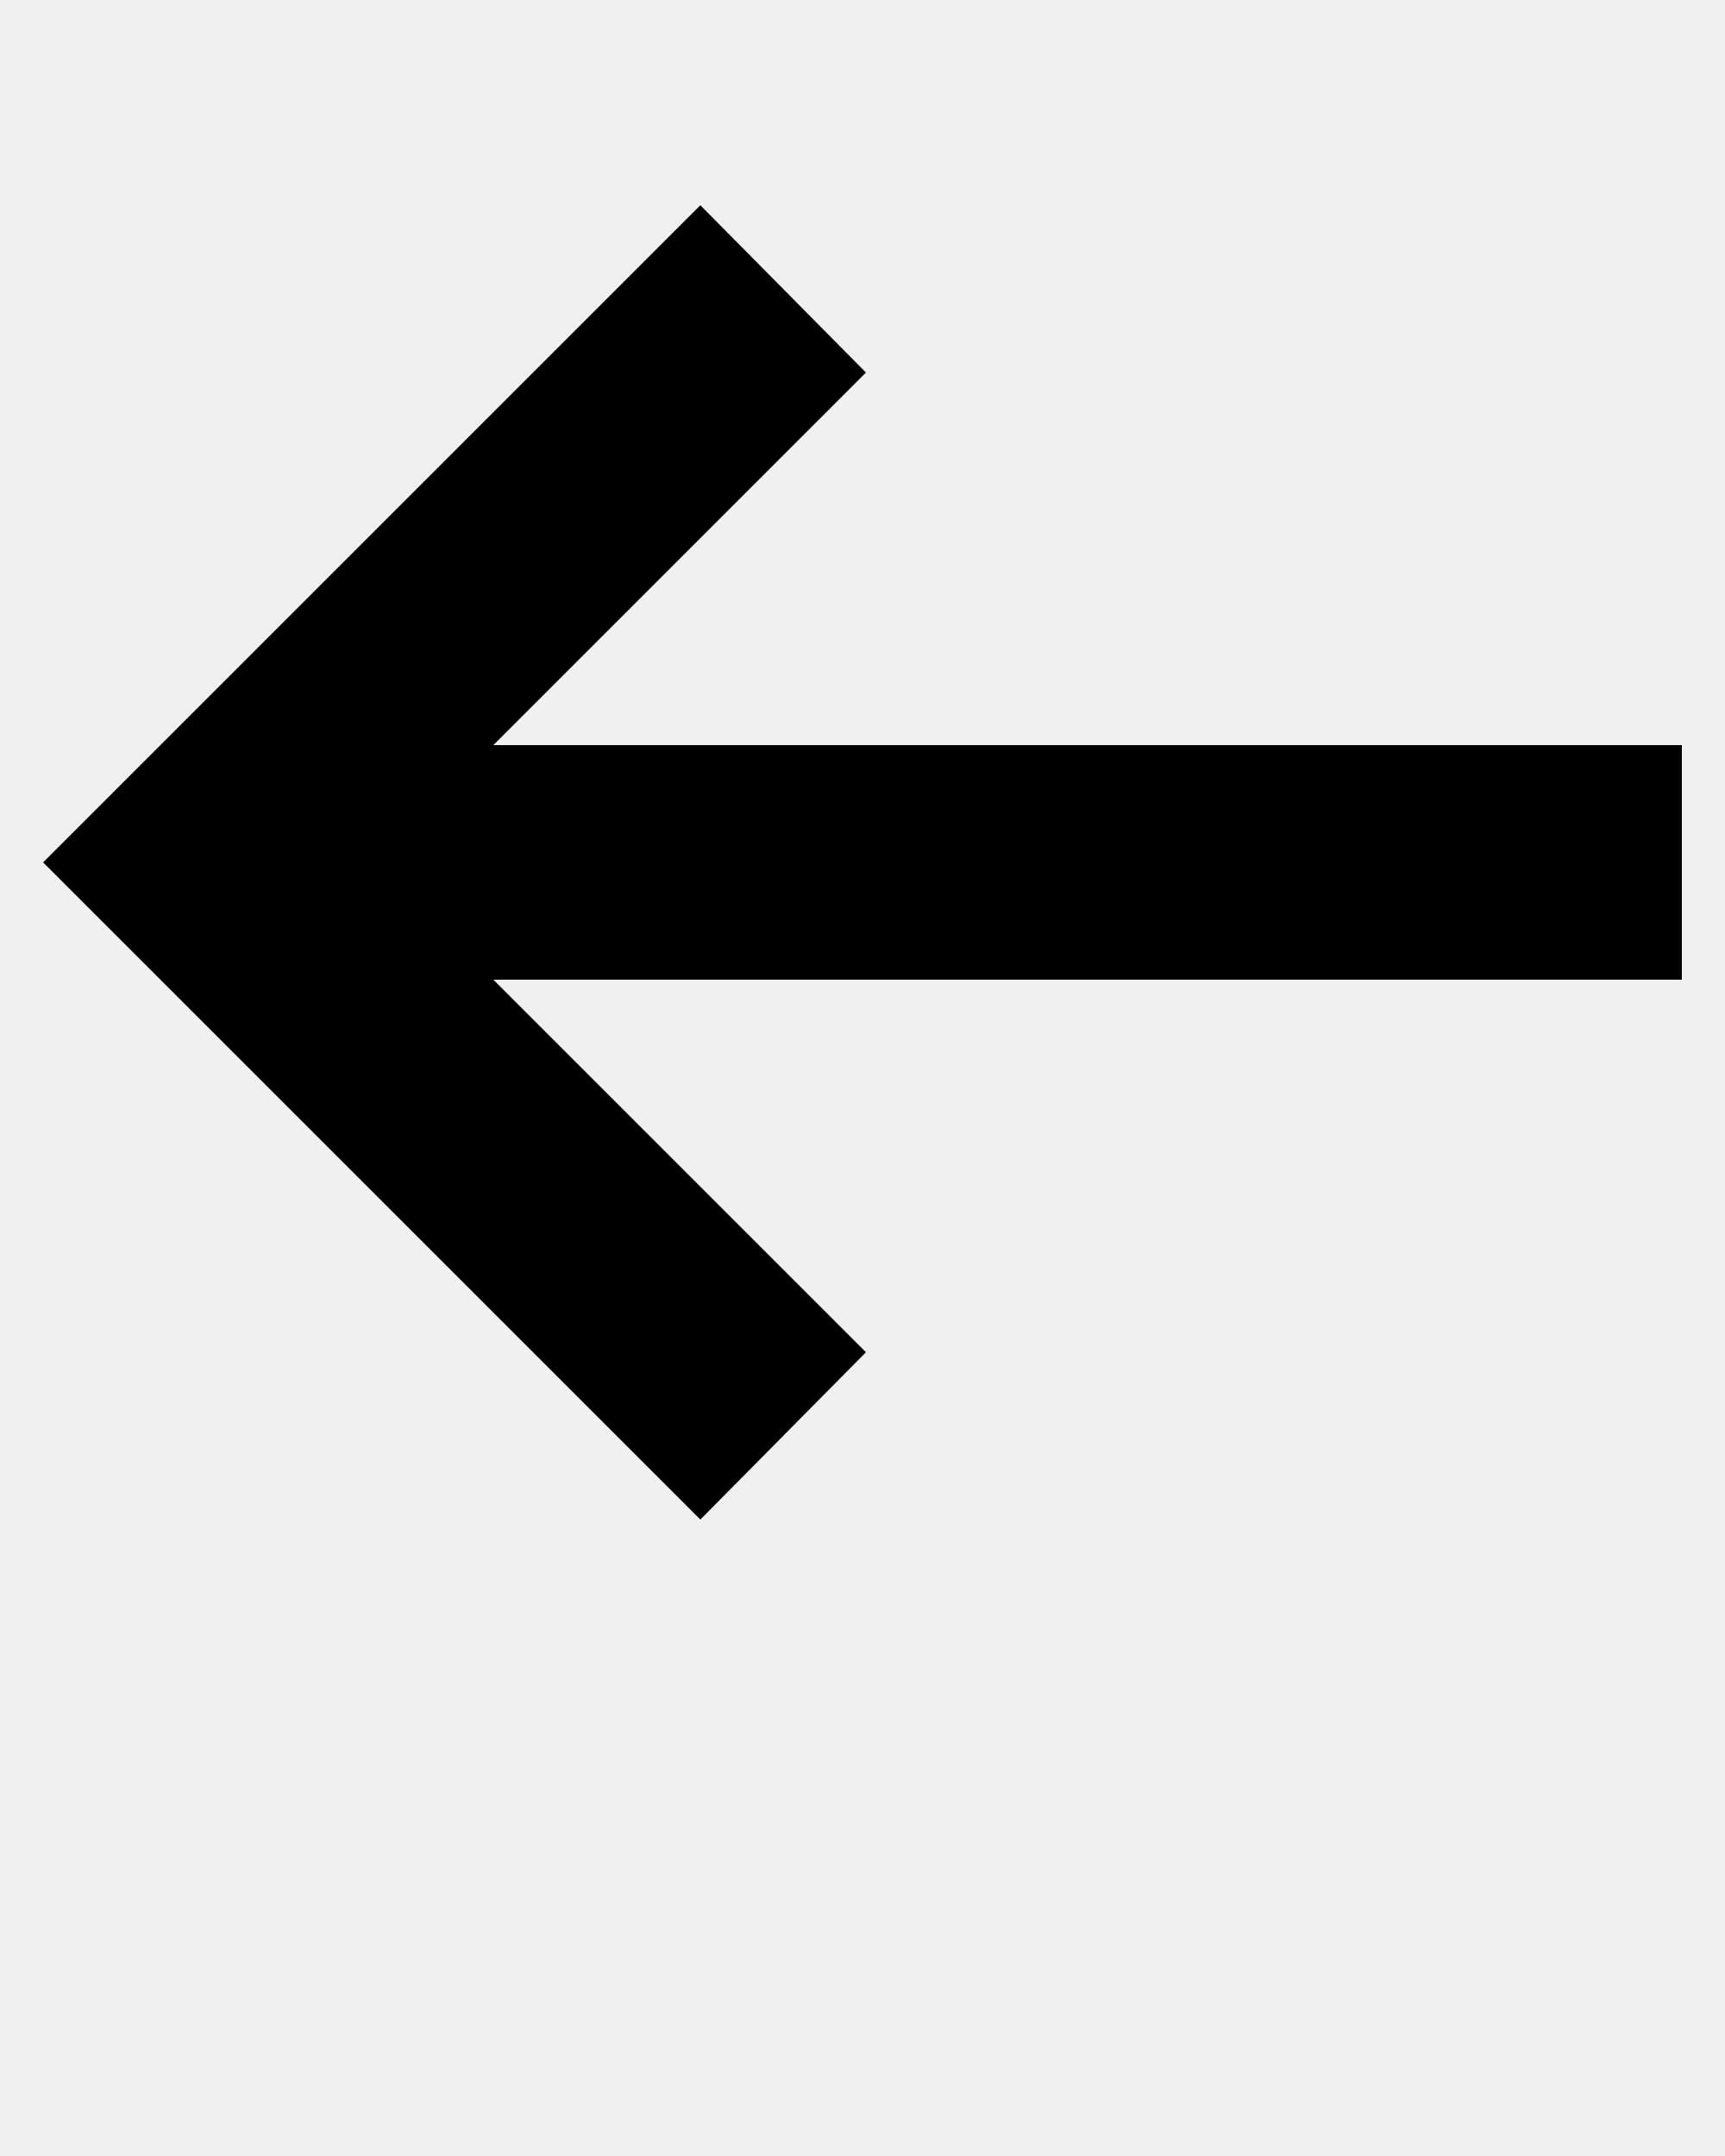
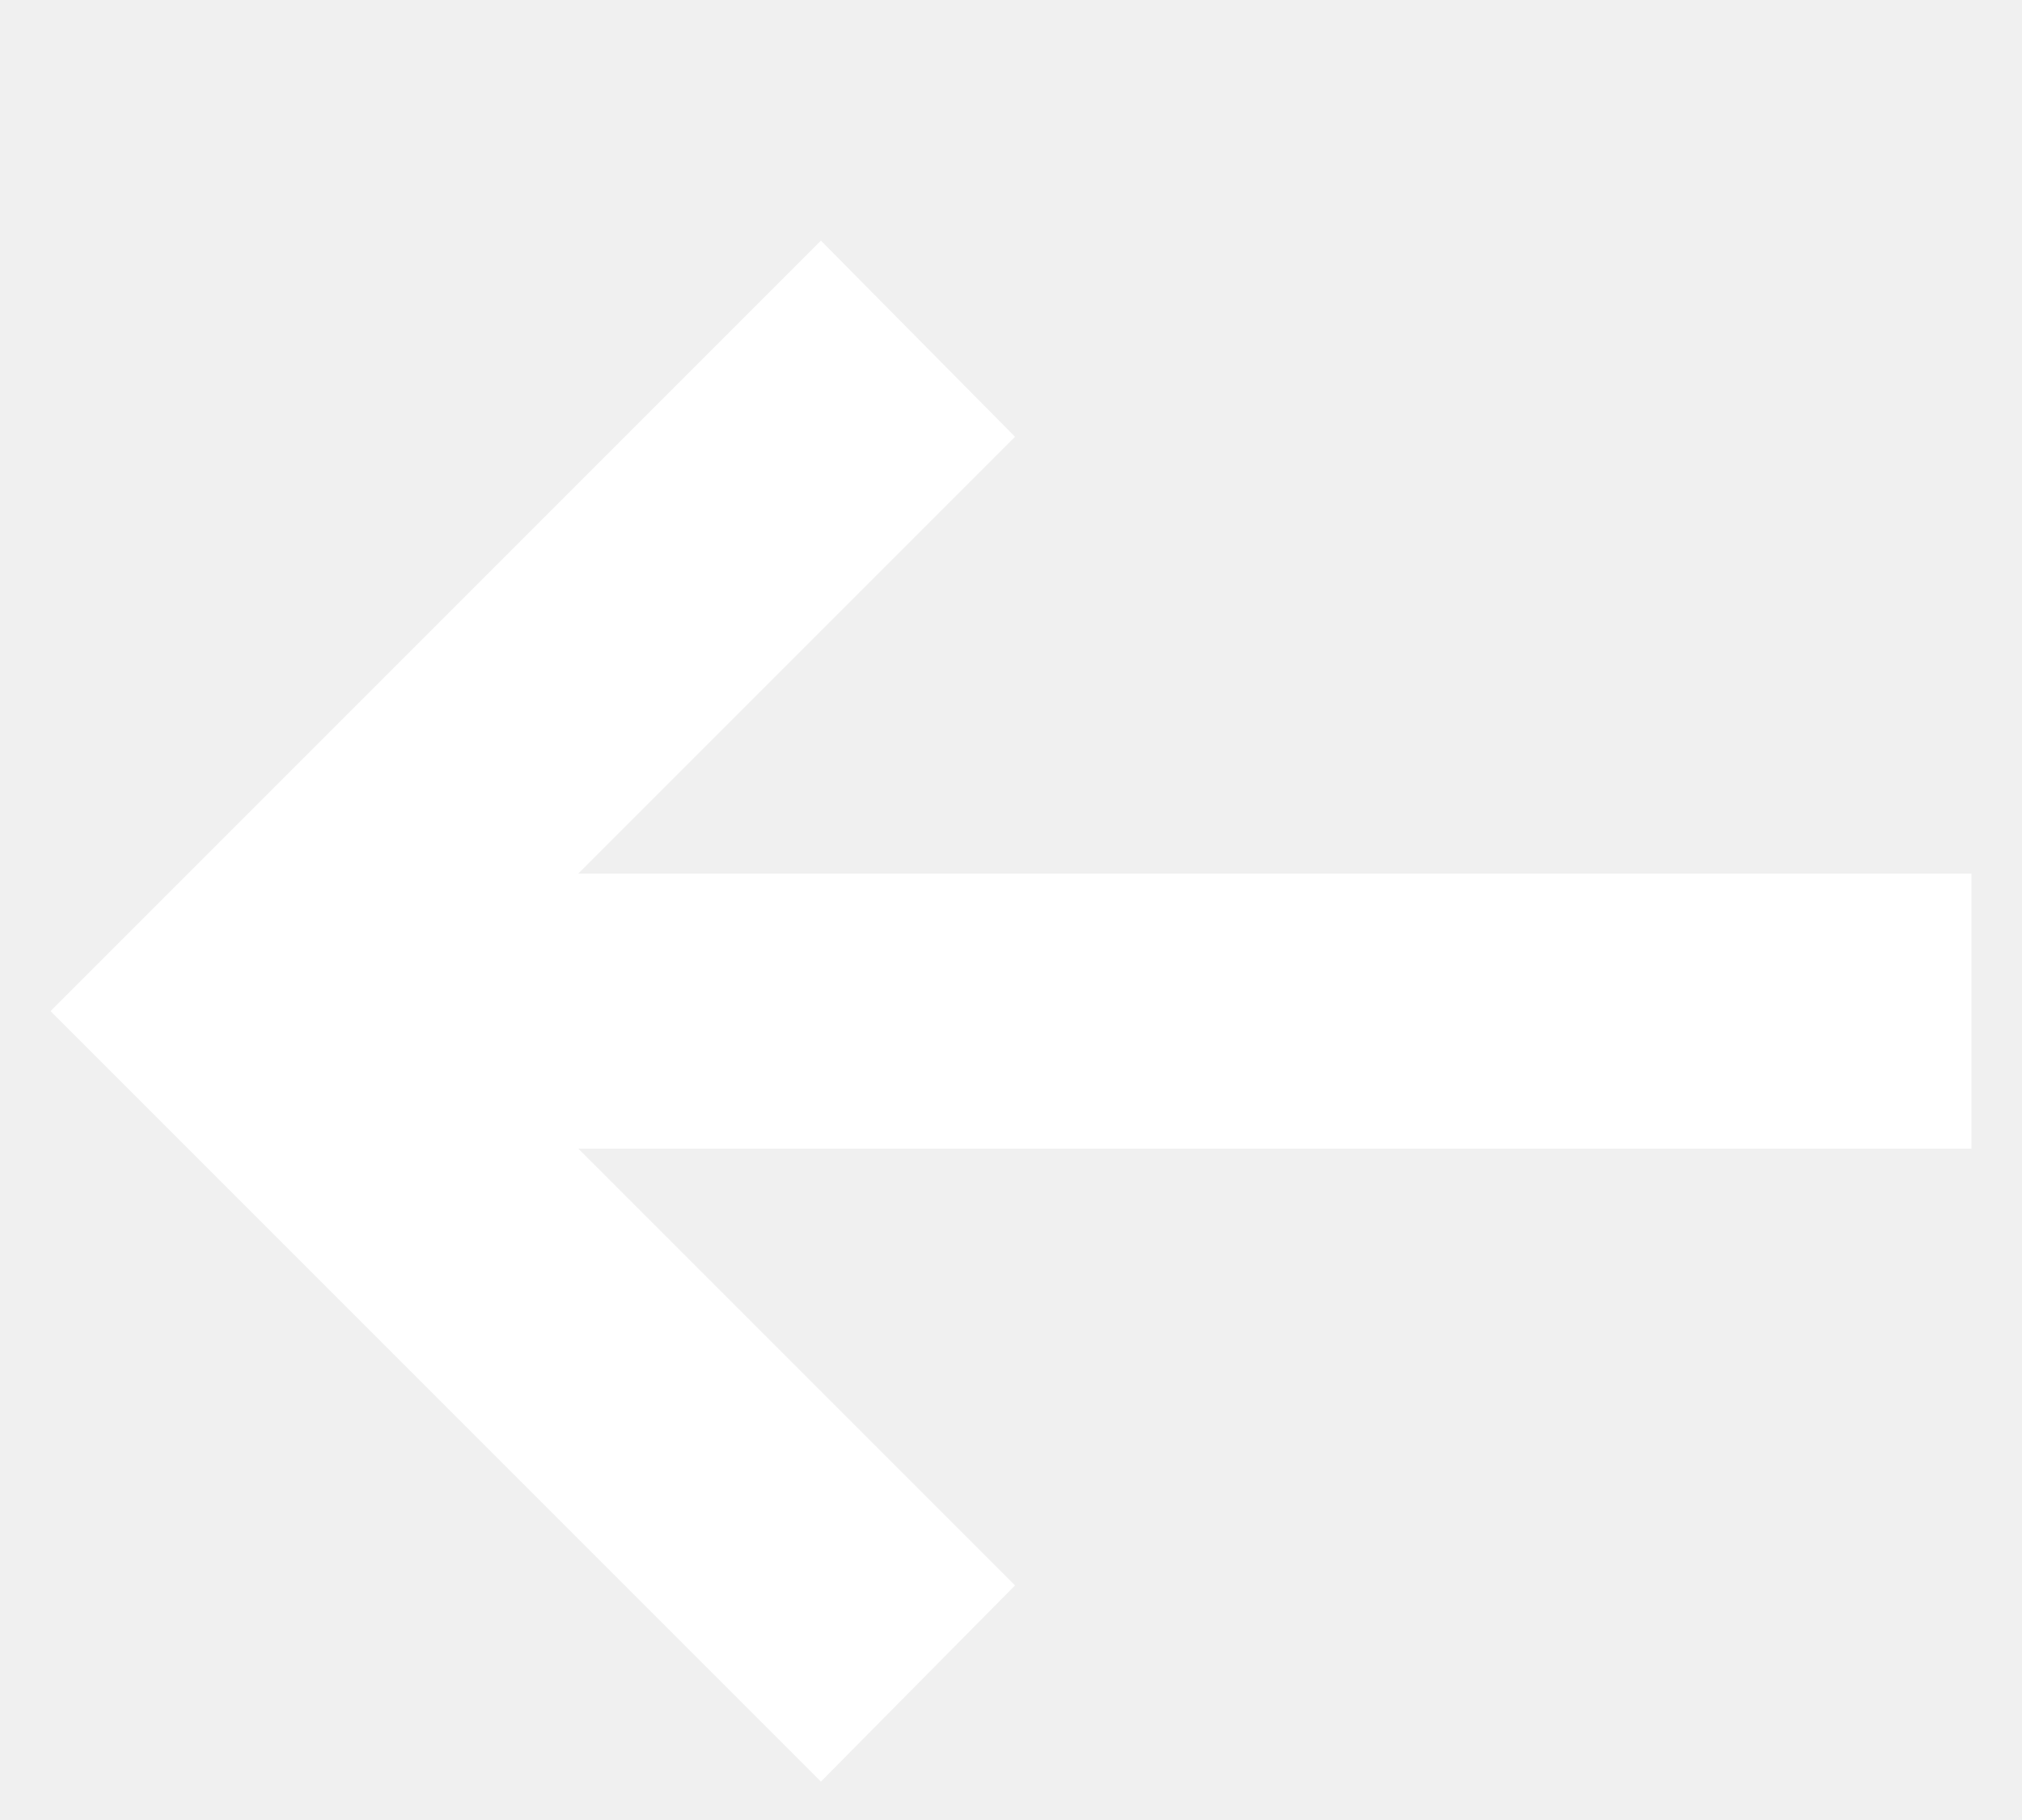
- <svg xmlns="http://www.w3.org/2000/svg" version="1.1" x="0px" y="0px" viewBox="0 0 100 125" style="enable-background:new 0 0 100 100;" xml:space="preserve">
-   <polygon points="59.4,11.9 49.8,21.6 71.4,43.2 2.5,43.2 2.5,56.8 71.4,56.8 49.8,78.4 59.4,88.1 97.5,50" transform="scale(-1,1) translate(-100,0)" />
+ <svg xmlns="http://www.w3.org/2000/svg" version="1.1" x="0px" y="0px" viewBox="0 0 100 90" xml:space="preserve">
+   <polygon fill="white" points="59.4,11.9 49.8,21.6 71.4,43.2 2.5,43.2 2.5,56.8 71.4,56.8 49.8,78.4 59.4,88.1 97.5,50" transform="scale(-1,1) translate(-100,0)" />
</svg>
